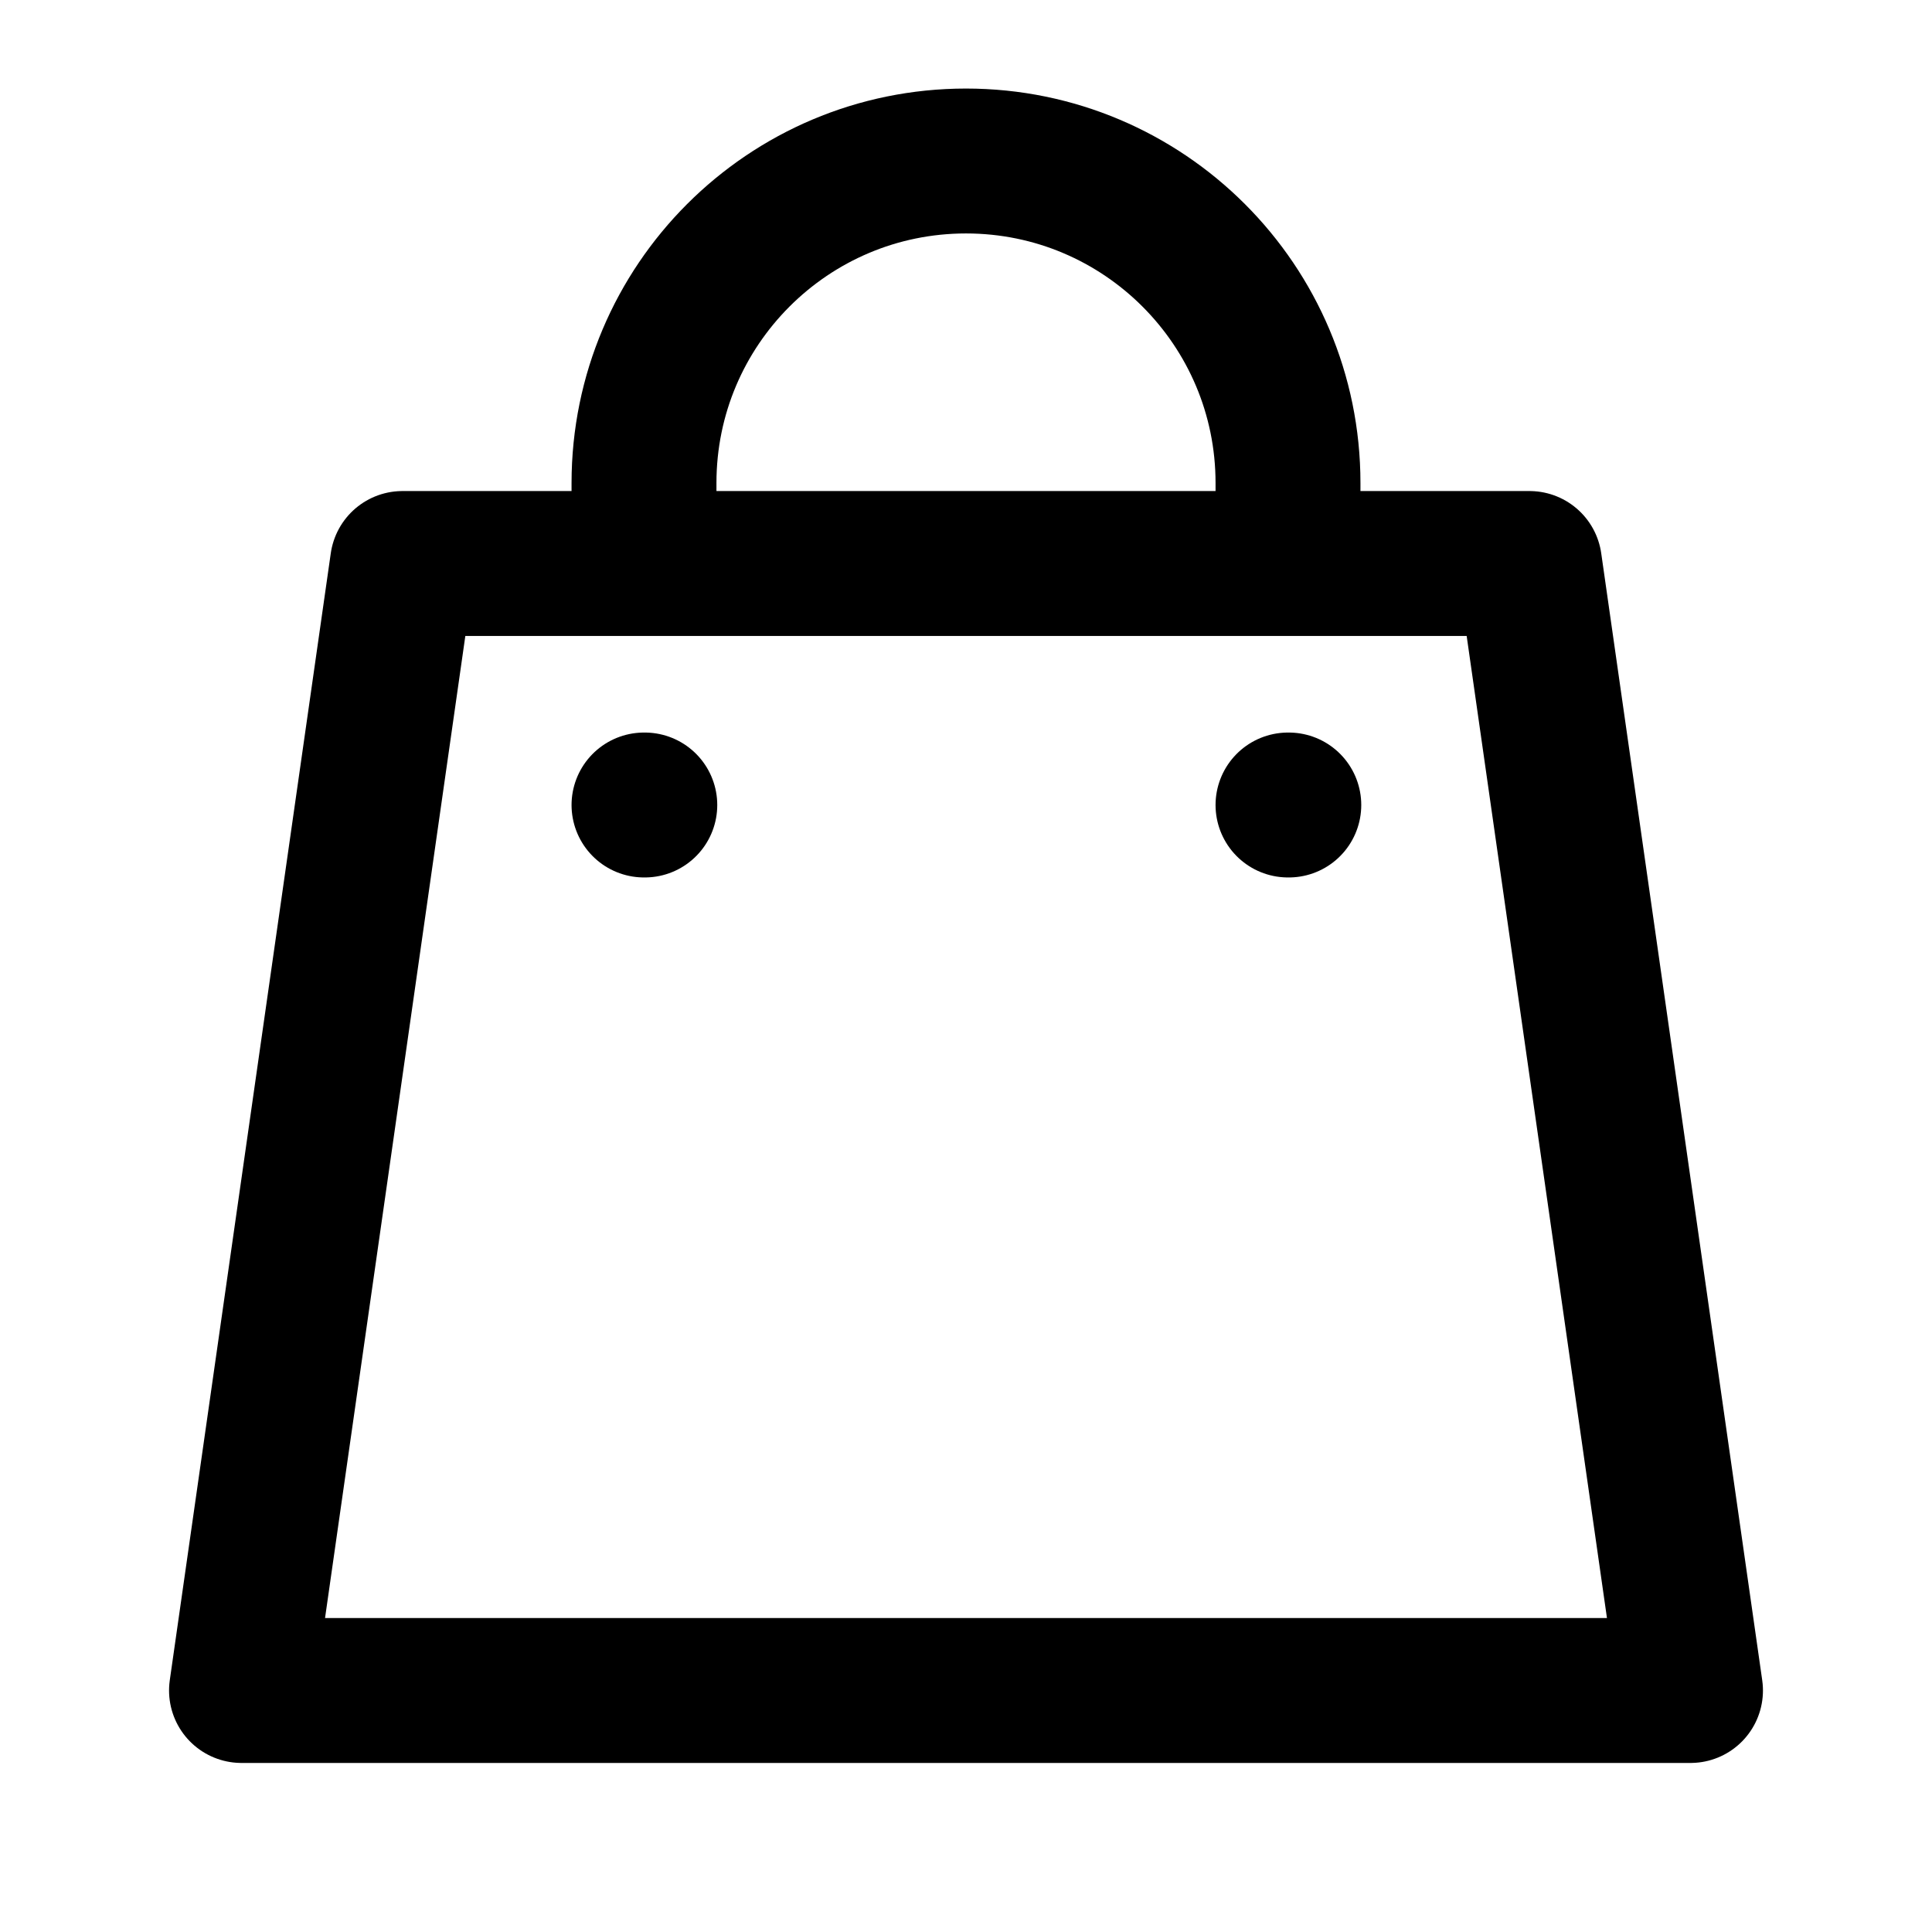
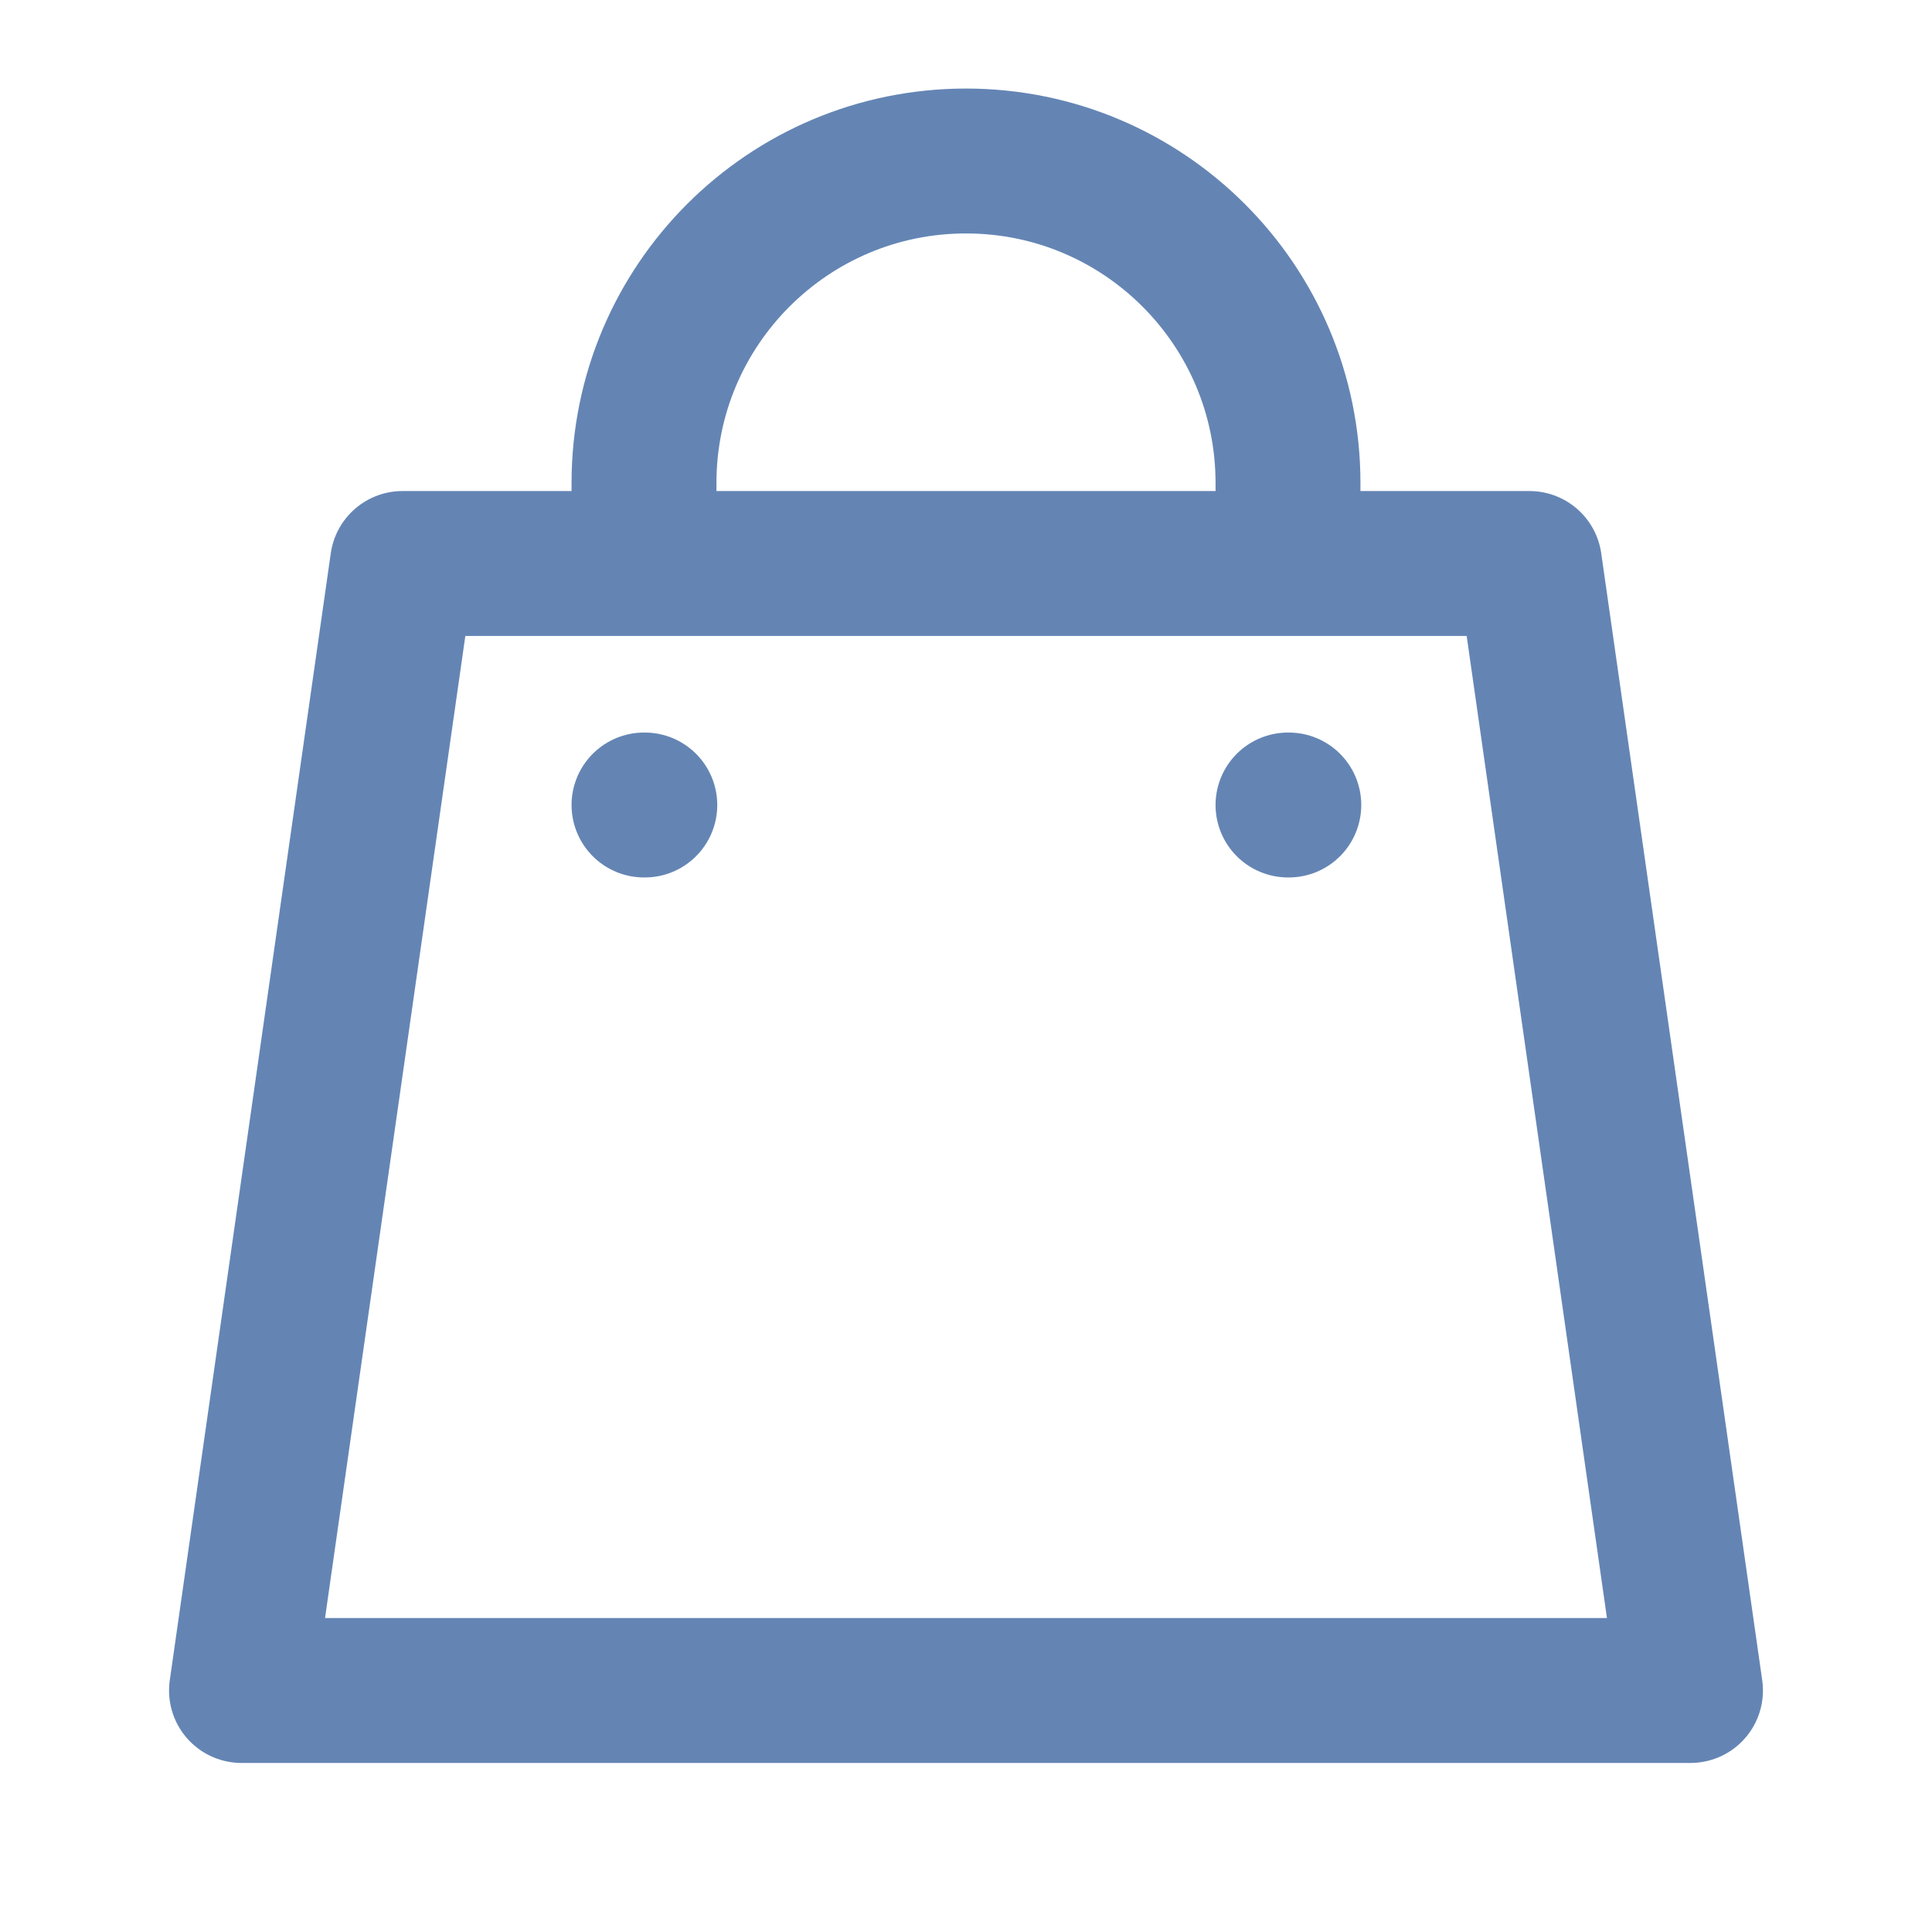
- <svg xmlns="http://www.w3.org/2000/svg" width="18" height="18" viewBox="0 0 24 24" fill="none" stroke="currentColor" stroke-width="1.8" stroke-linecap="round" stroke-linejoin="round">
+ <svg xmlns="http://www.w3.org/2000/svg" width="18" height="18" viewBox="0 0 24 24" fill="none" stroke="#6485b4" stroke-width="1.8" stroke-linecap="round" stroke-linejoin="round">
  <path d="M5 7h14l2 14H3L5 7Zm3 0V6a4 4 0 0 1 8 0v1m-8 3h.01M16 10h.01" />
</svg>
